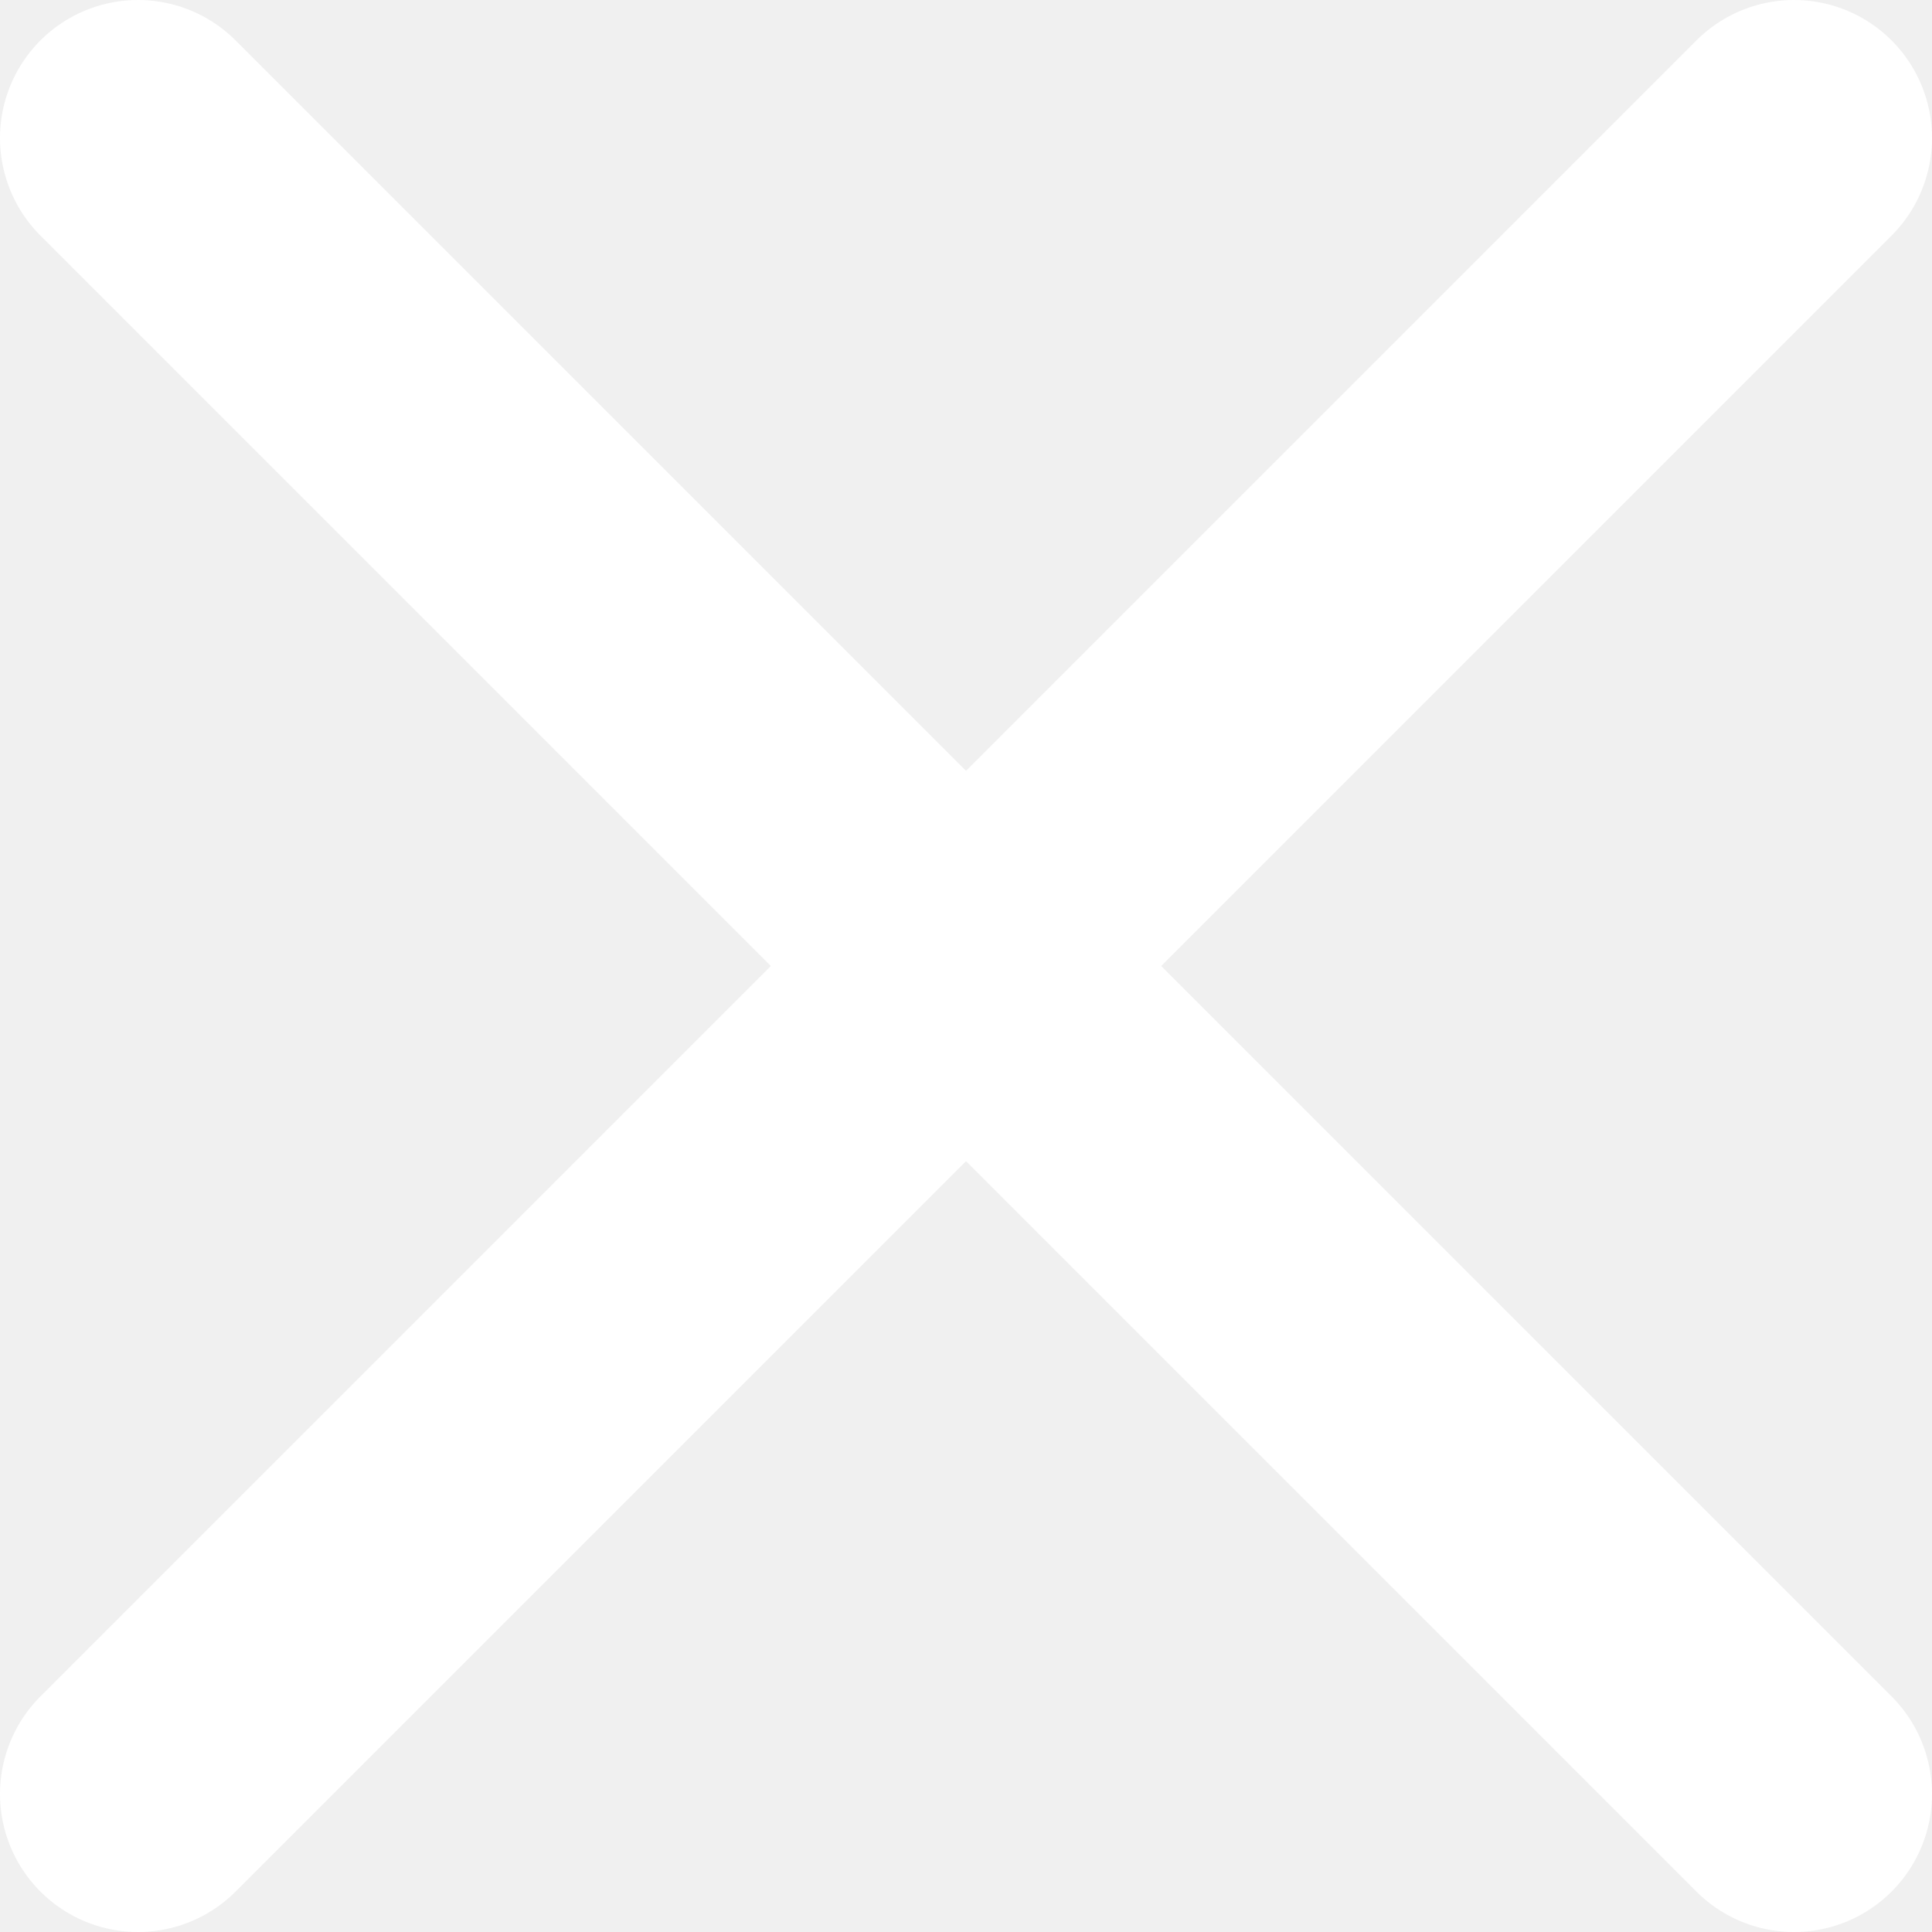
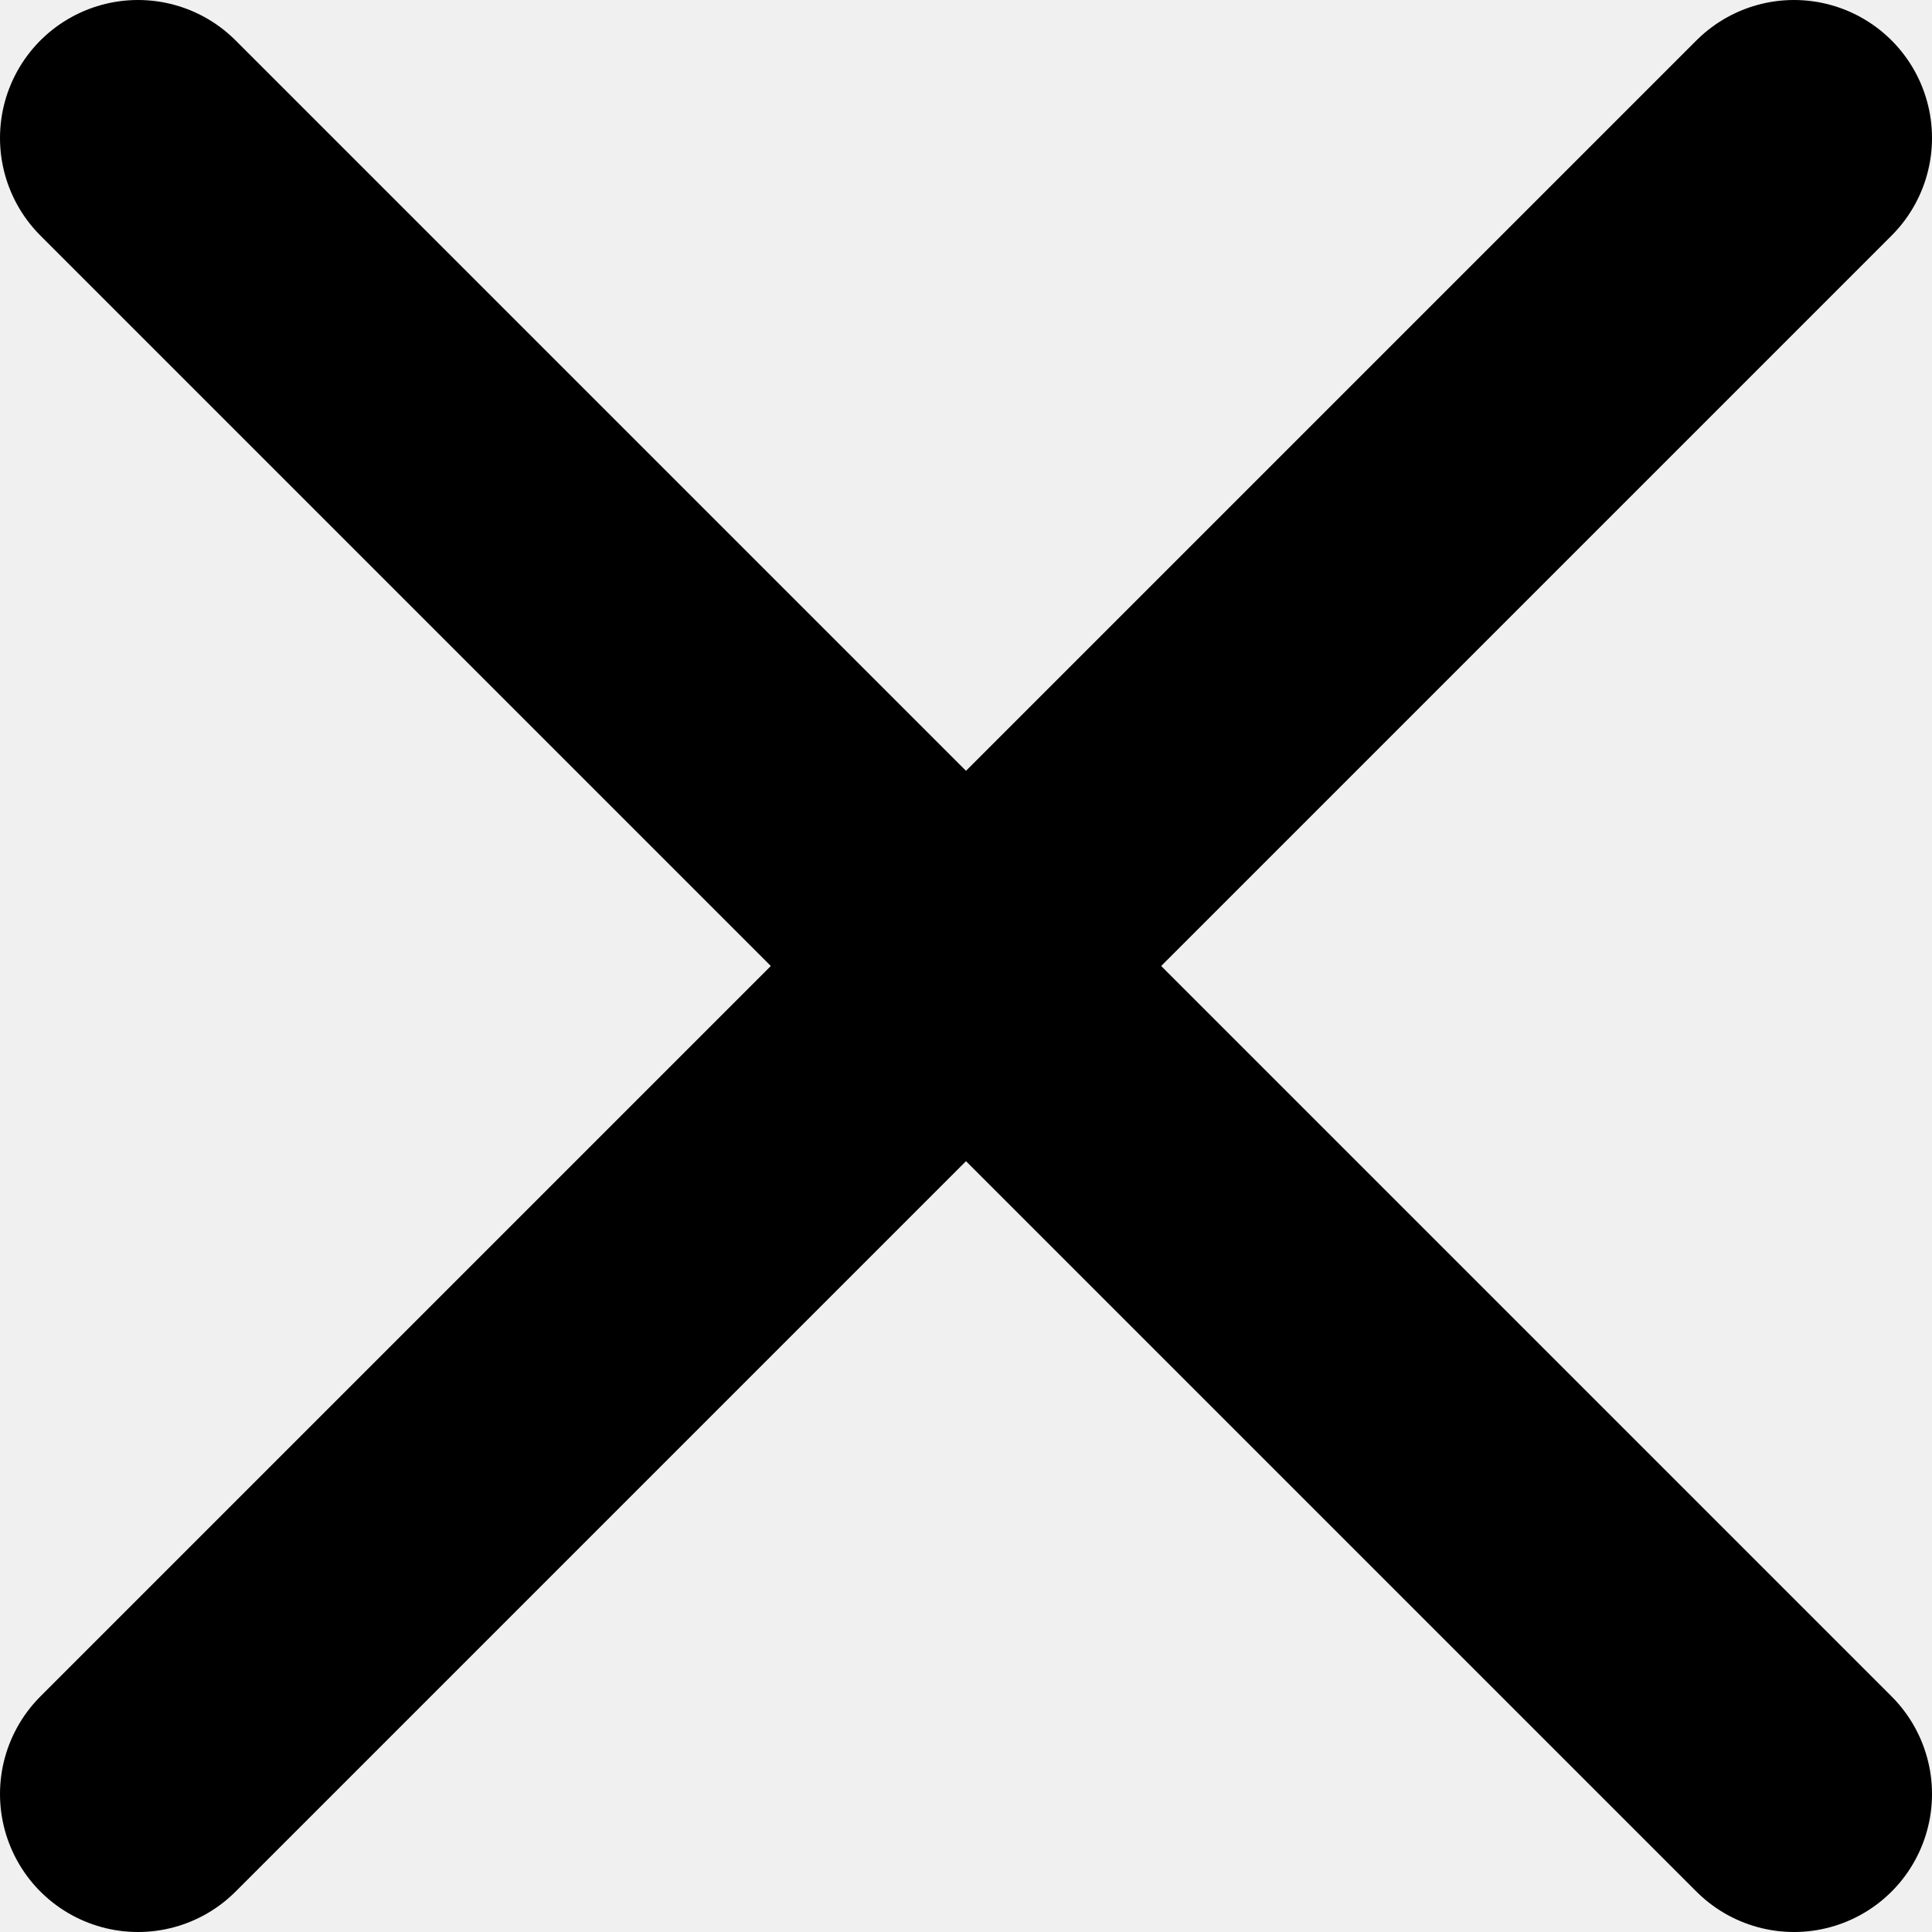
<svg xmlns="http://www.w3.org/2000/svg" width="14" height="14" viewBox="0 0 14 14" fill="none">
-   <path d="M13 1L1 13" stroke="white" stroke-width="2" stroke-linecap="round" stroke-linejoin="round" />
-   <path d="M1 1L13 13" stroke="white" stroke-width="2" stroke-linecap="round" stroke-linejoin="round" />
+   <path d="M13 1L1 13" stroke="black" stroke-width="2" stroke-linecap="round" stroke-linejoin="round" />
+   <path d="M1 1L13 13" stroke="black" stroke-width="2" stroke-linecap="round" stroke-linejoin="round" />
</svg>
